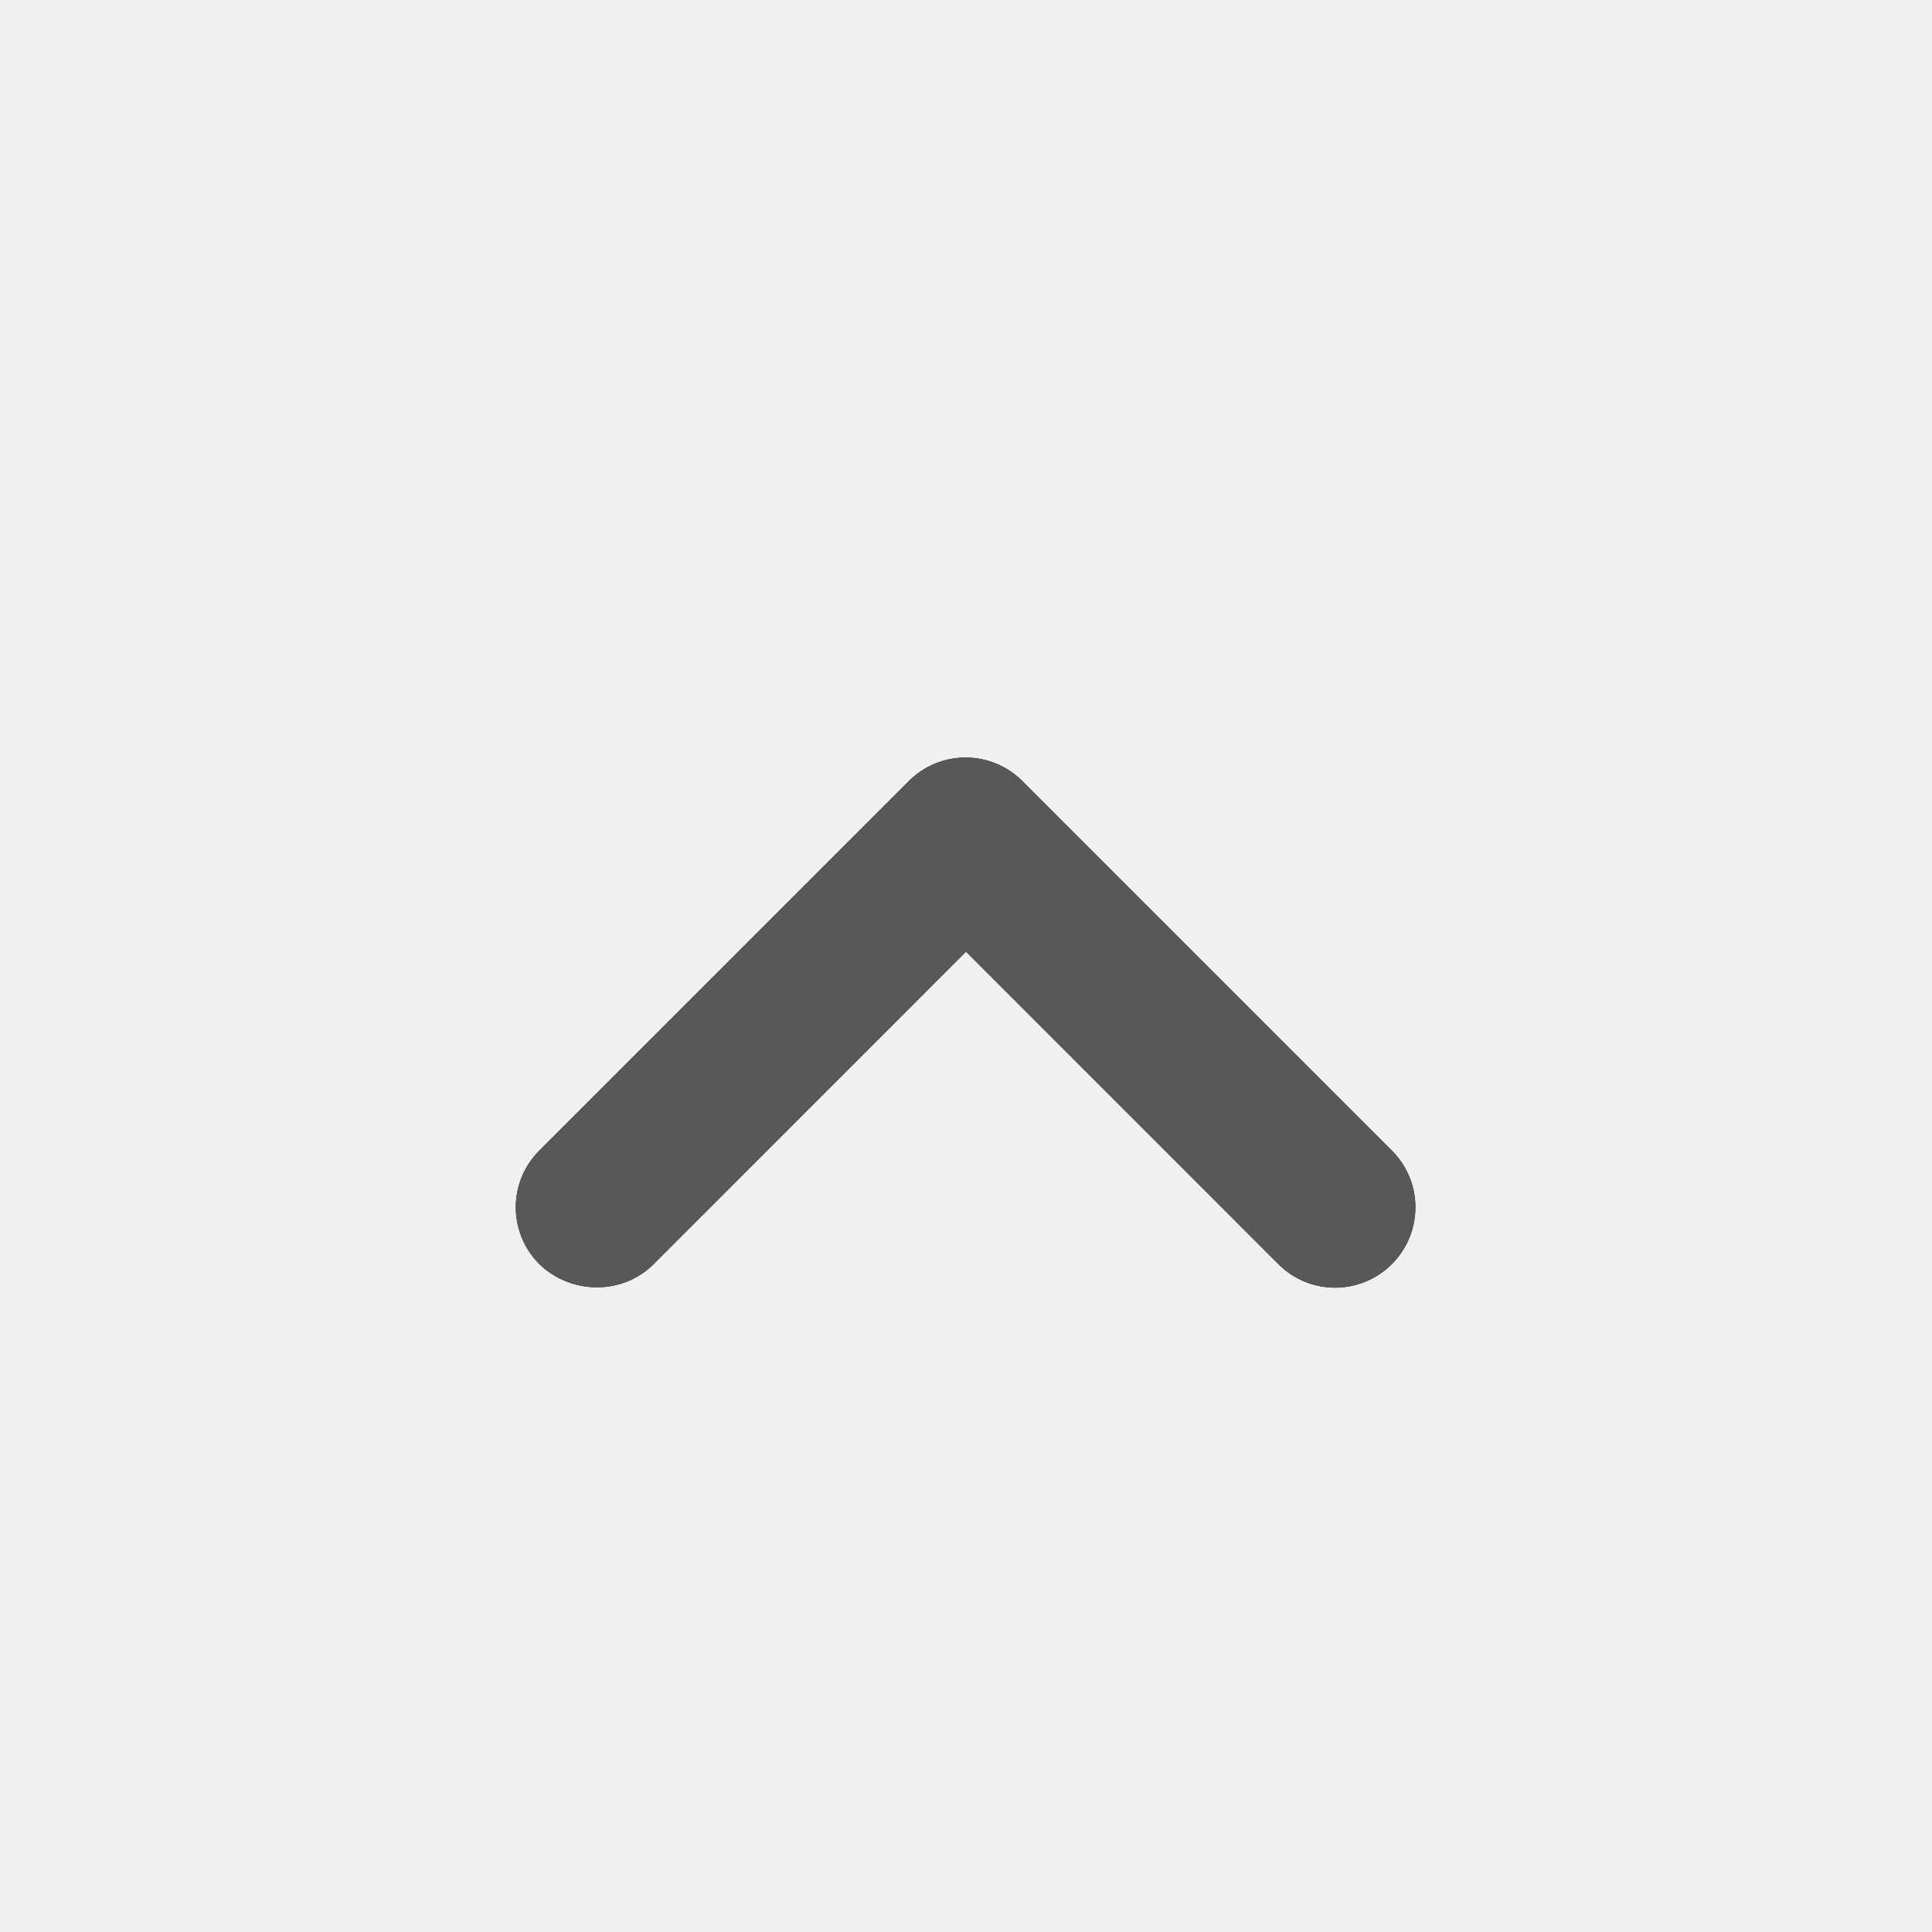
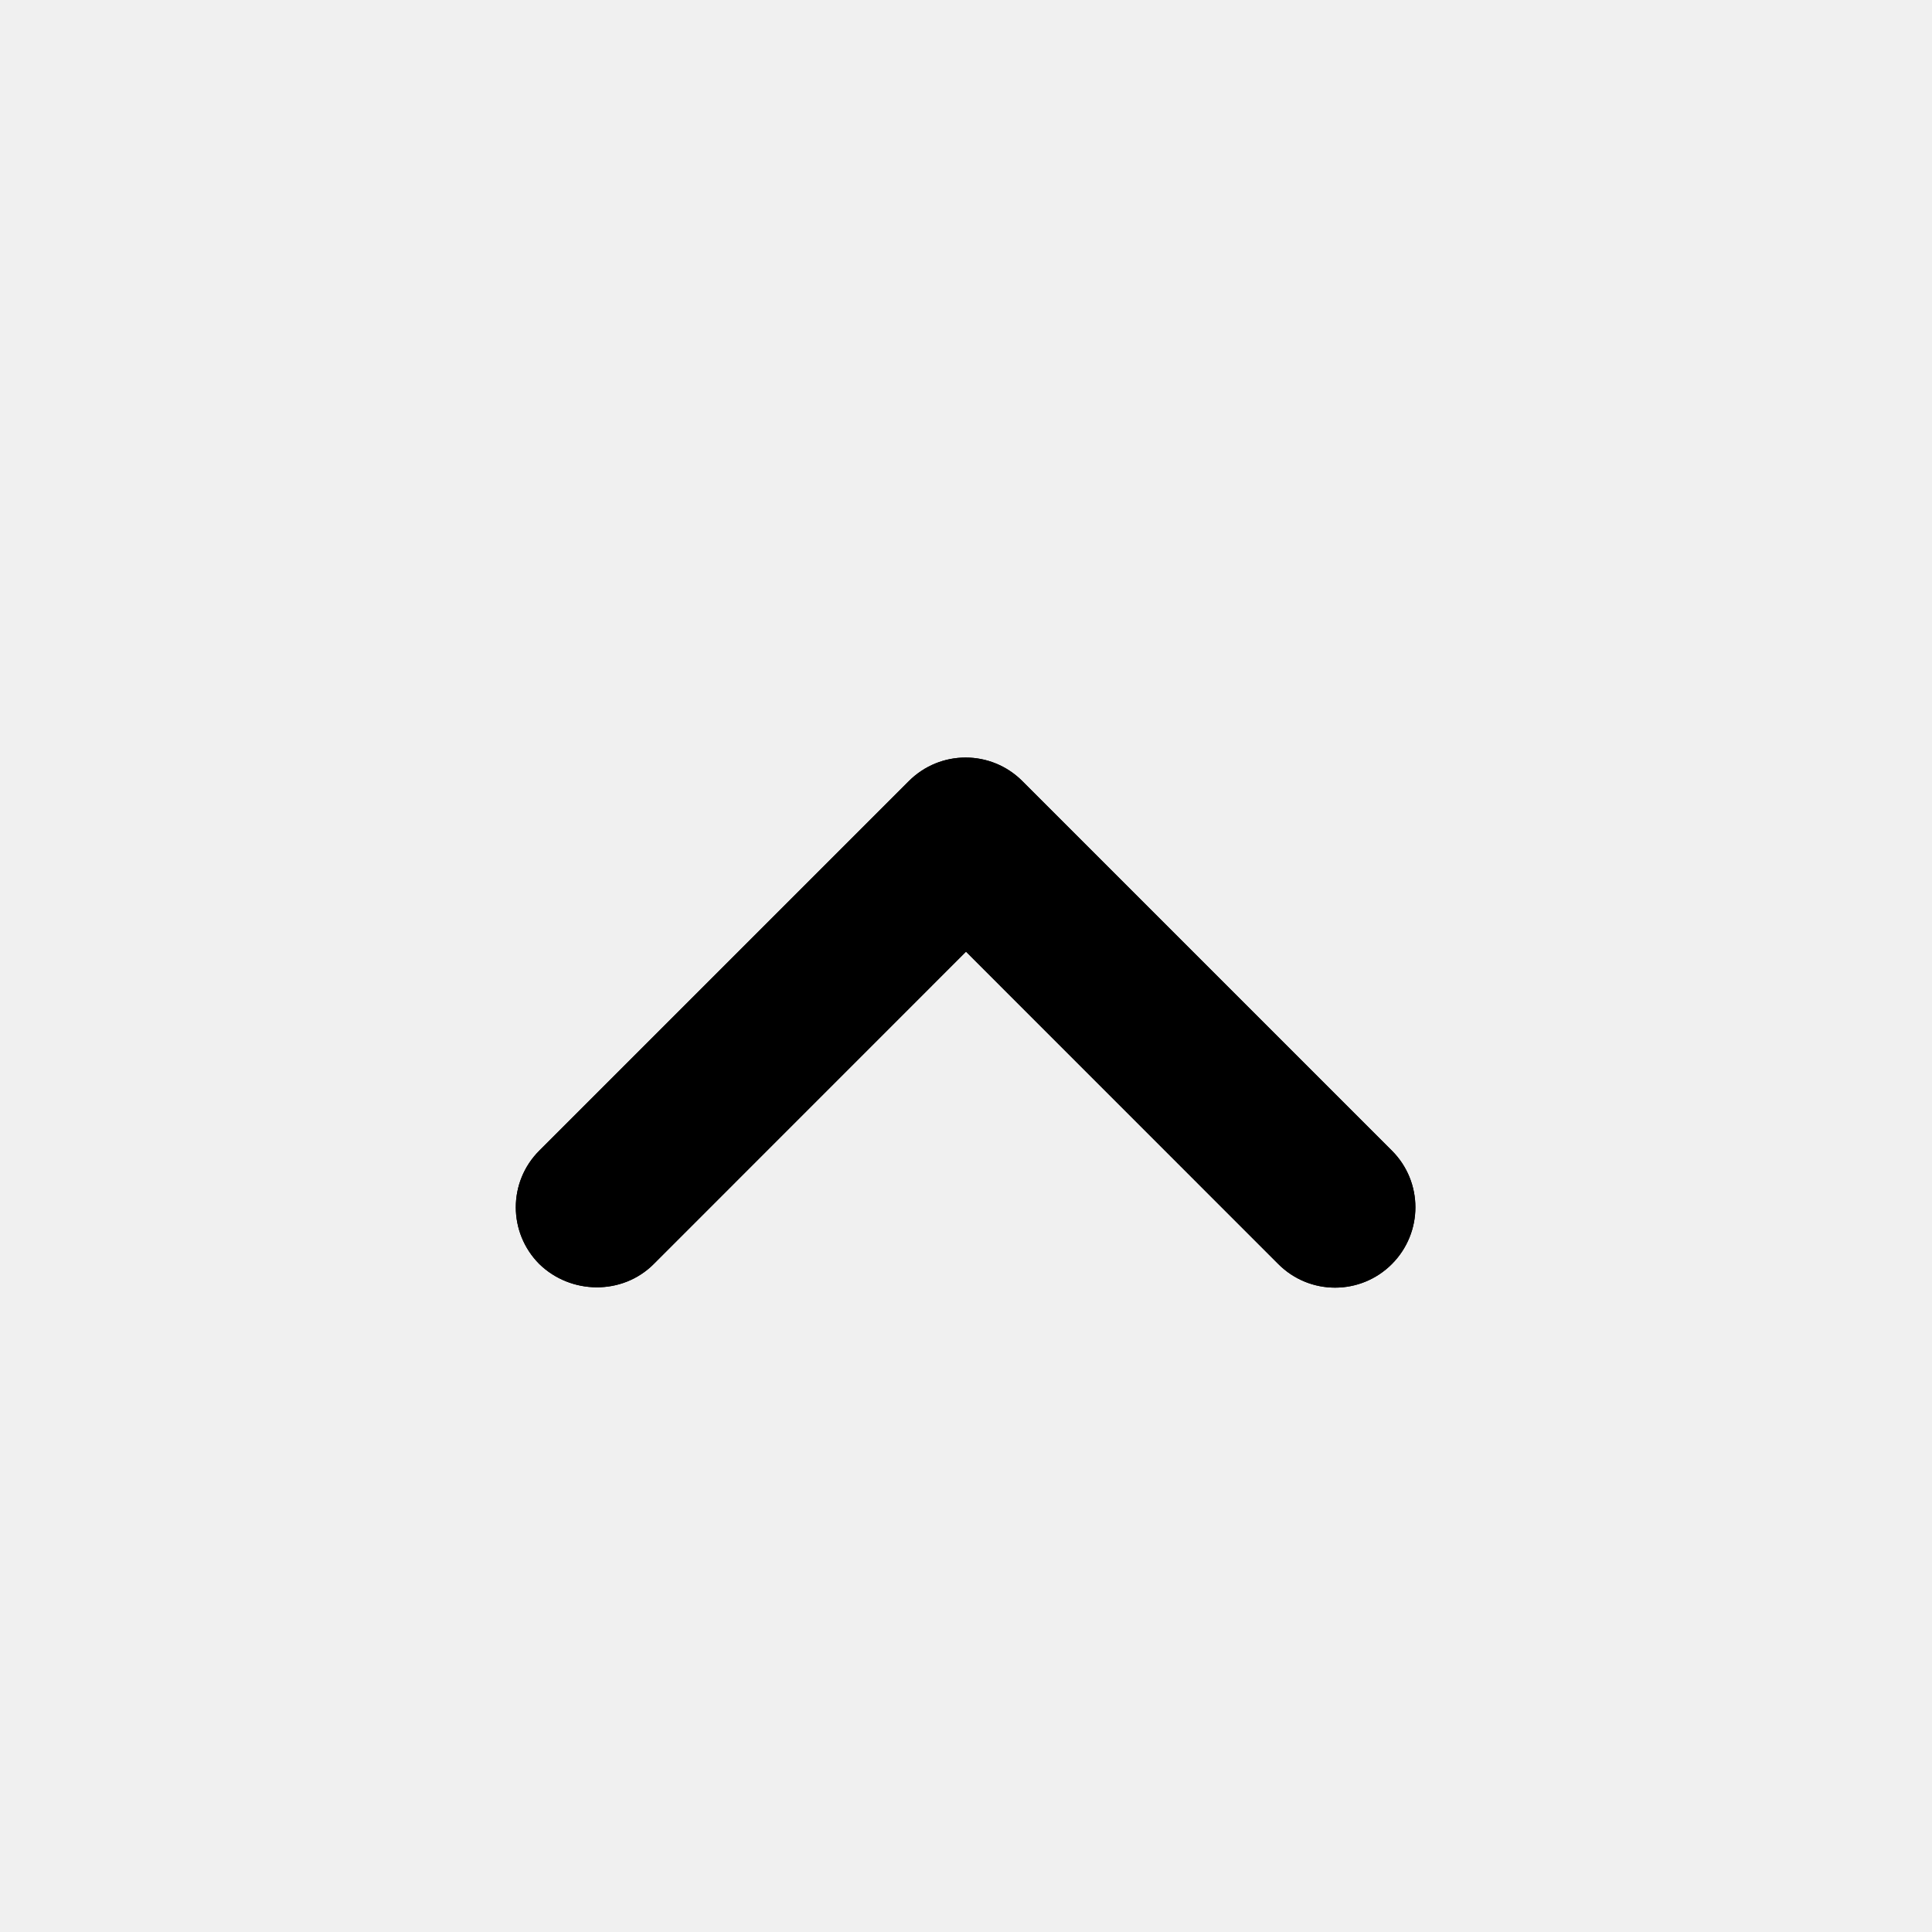
<svg xmlns="http://www.w3.org/2000/svg" width="24" height="24" viewBox="0 0 24 24" fill="none">
  <path d="M8.12 15.703L12 11.822L15.88 15.703C16.27 16.093 16.9 16.093 17.29 15.703C17.68 15.312 17.68 14.682 17.29 14.293L12.7 9.703C12.31 9.313 11.68 9.313 11.29 9.703L6.7 14.293C6.31 14.682 6.31 15.312 6.7 15.703C7.09 16.082 7.73 16.093 8.12 15.703Z" fill="black" />
  <mask id="mask0_0_5358" style="mask-type:alpha" maskUnits="userSpaceOnUse" x="6" y="9" width="12" height="7">
    <path d="M8.12 15.703L12 11.822L15.88 15.703C16.27 16.093 16.9 16.093 17.29 15.703C17.68 15.312 17.68 14.682 17.29 14.293L12.7 9.703C12.31 9.313 11.68 9.313 11.29 9.703L6.7 14.293C6.31 14.682 6.31 15.312 6.7 15.703C7.09 16.082 7.73 16.093 8.12 15.703Z" fill="white" />
  </mask>
  <g mask="url(#mask0_0_5358)">
-     <rect width="24" height="24" fill="#58585B" />
+     <rect width="24" height="24" fill="currentColor" />
  </g>
</svg>
